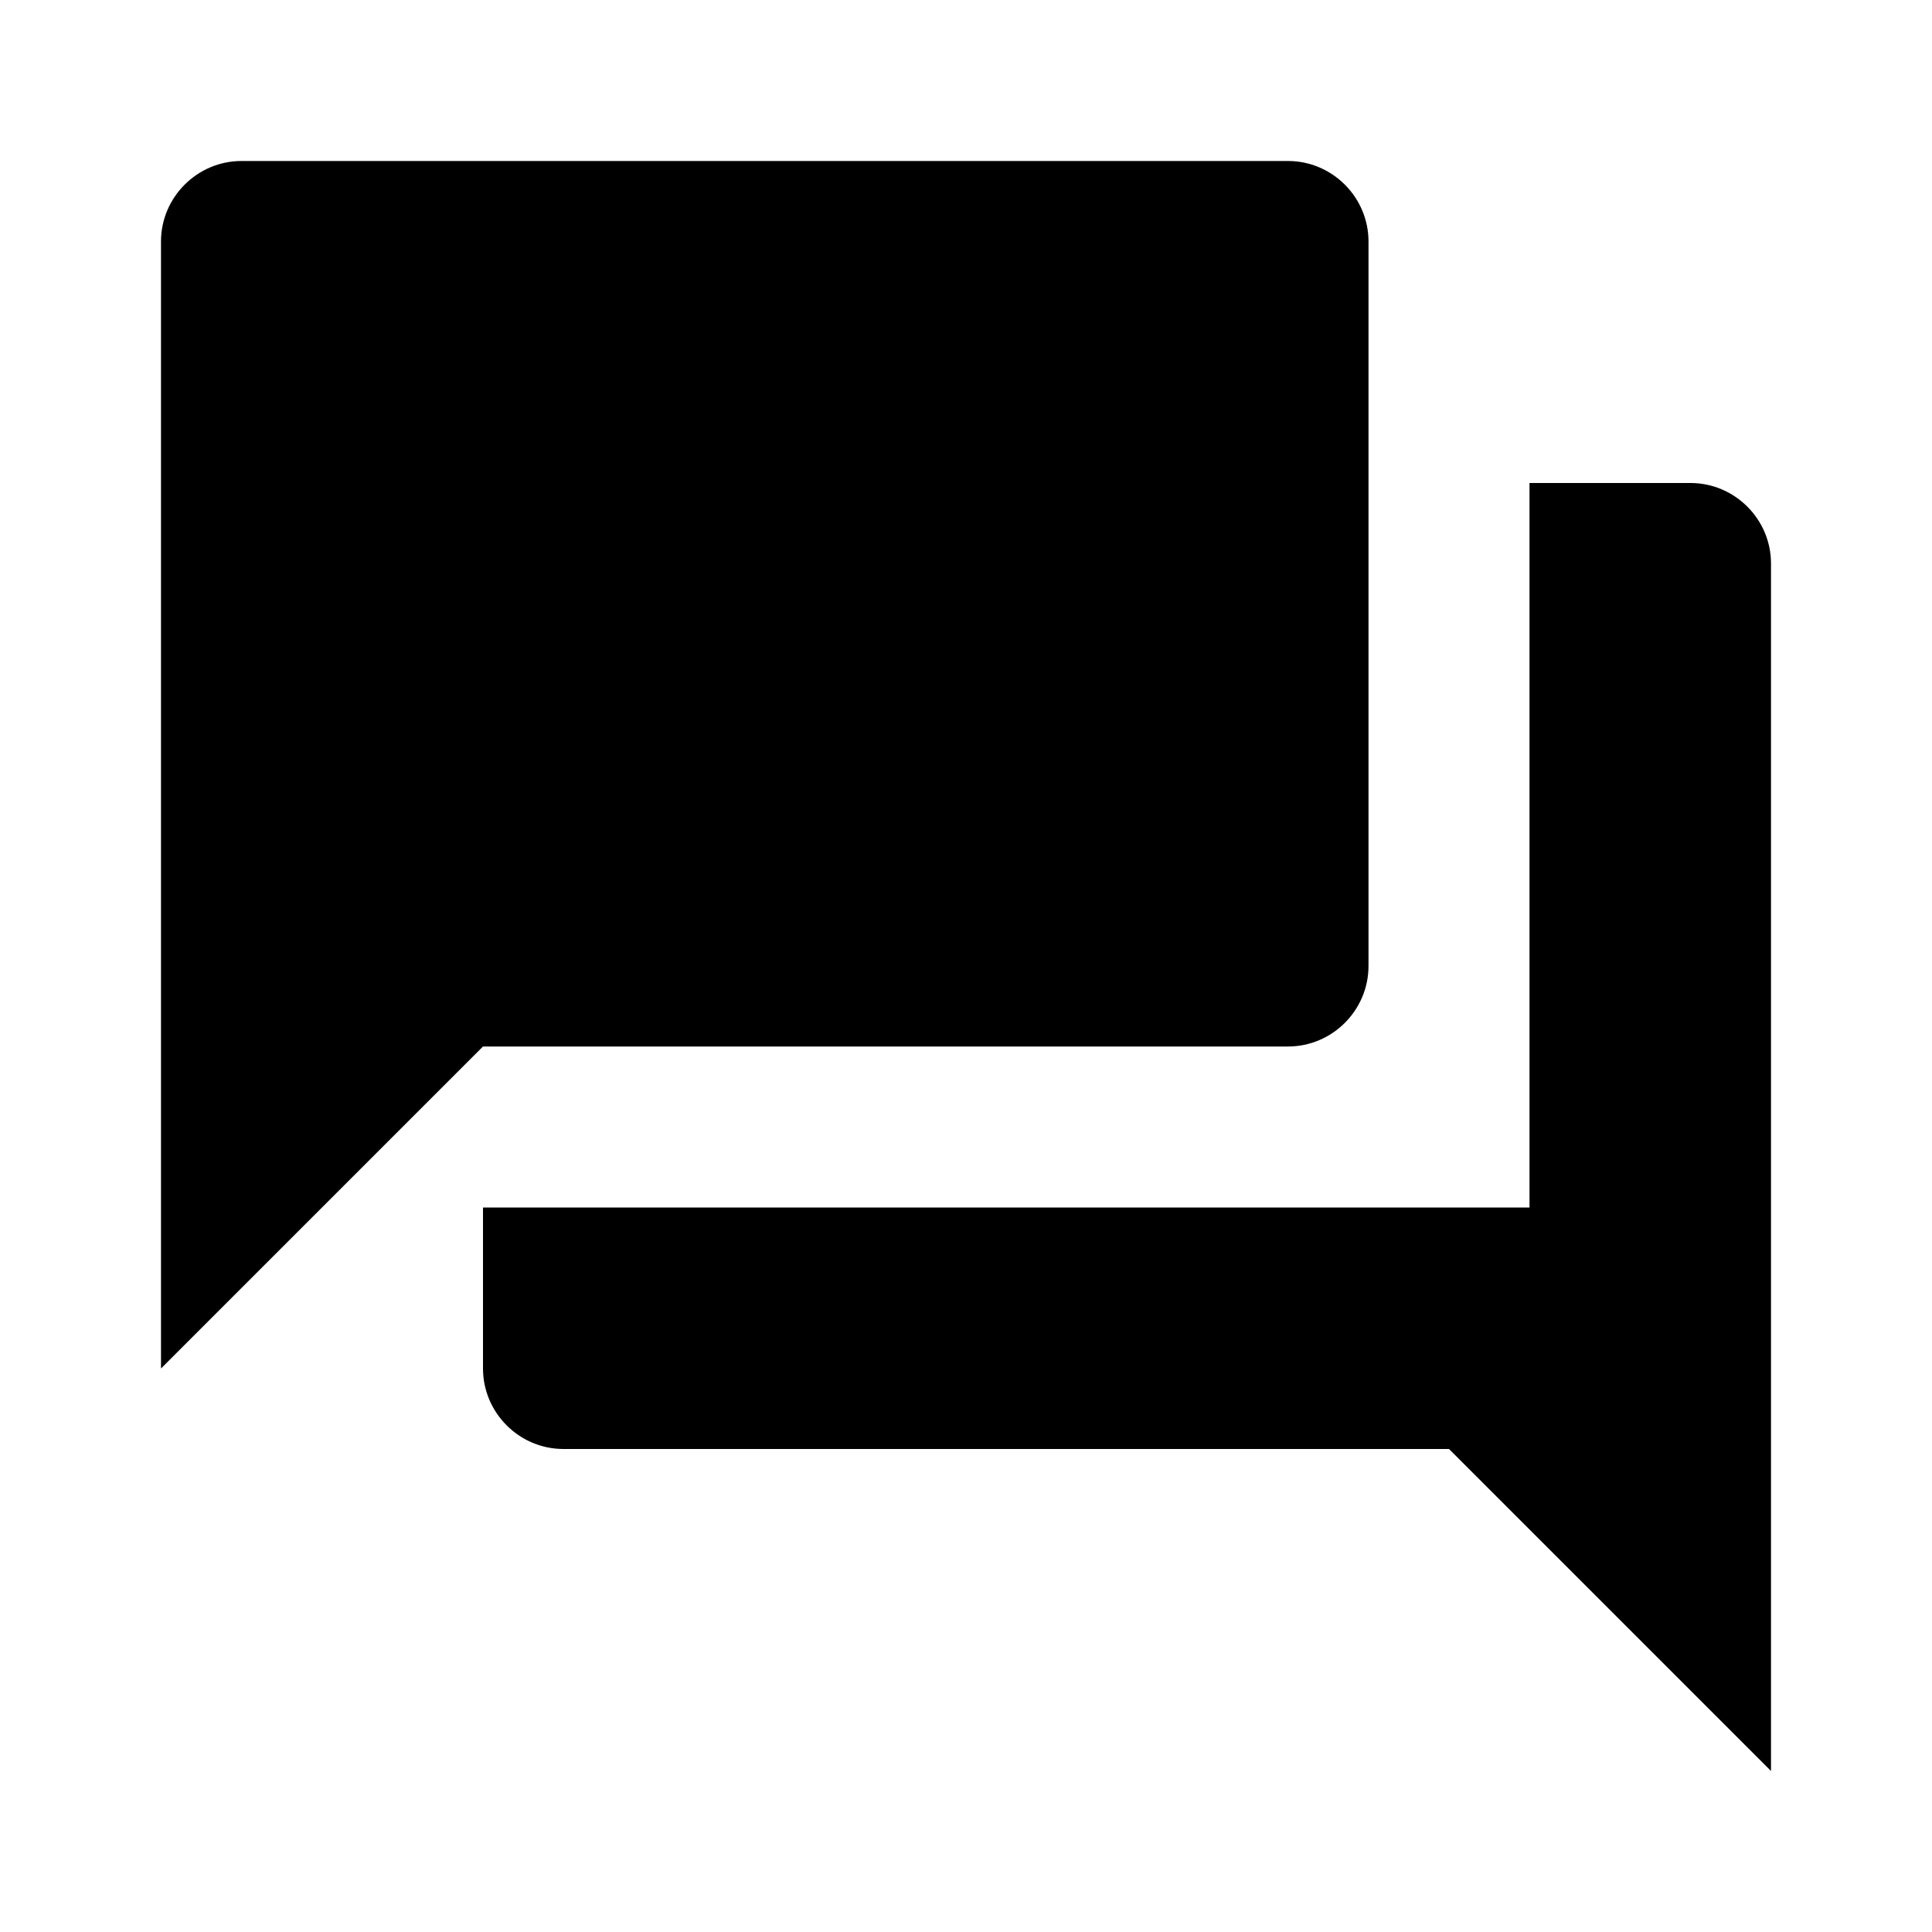
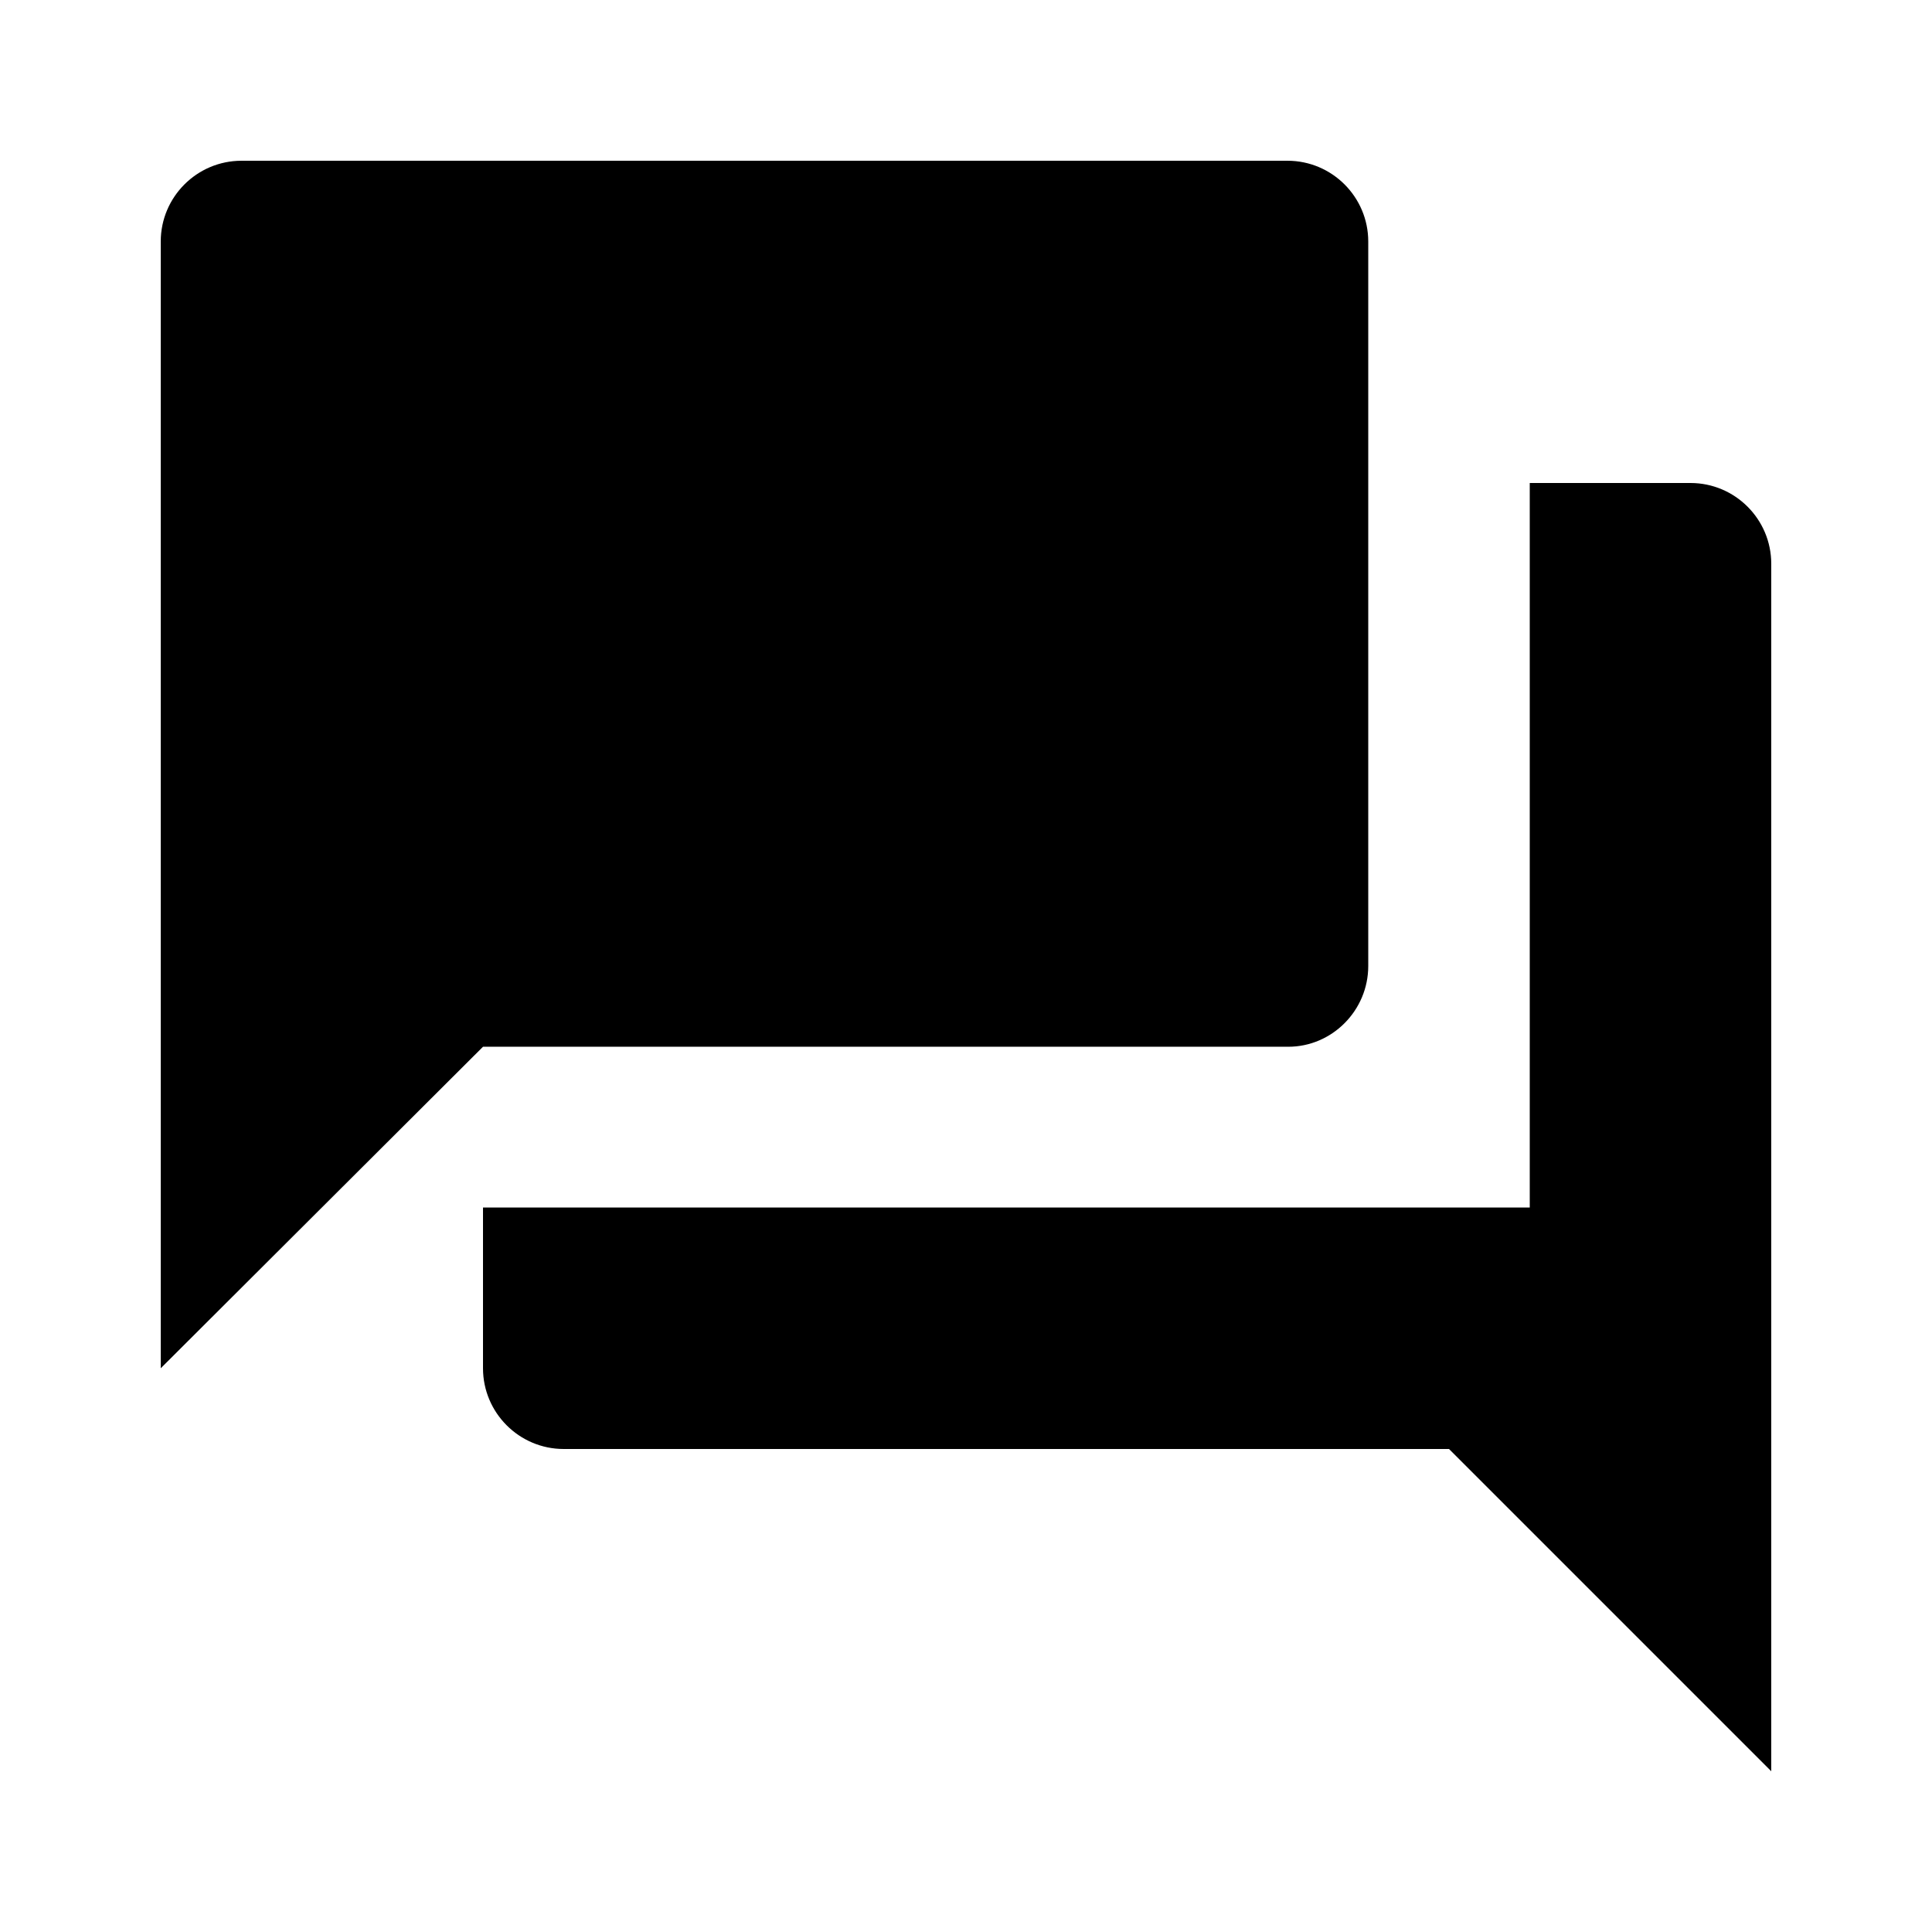
- <svg xmlns="http://www.w3.org/2000/svg" height="24px" viewBox="0 0 24 24" width="24px" fill="#000000">
-   <path d="M0 0h24v24H0z" fill="none" />
-   <path d="M21 6h-2v9H6v2c0 .55.45 1 1 1h11l4 4V7c0-.55-.45-1-1-1zm-4 6V3c0-.55-.45-1-1-1H3c-.55 0-1 .45-1 1v14l4-4h10c.55 0 1-.45 1-1z" />
+ <svg xmlns="http://www.w3.org/2000/svg" version="1.1" id="图层_1" x="0px" y="0px" viewBox="0 0 256 256" style="enable-background:new 0 0 256 256;" xml:space="preserve">
+   <style type="text/css">
+ 	.st0{fill:none;}
+ </style>
+   <path class="st0" d="M0,0h256v256H0V0z" />
+   <path d="M224,64h-21.3v96H64v21.3c0,5.9,4.8,10.7,10.7,10.7H192l42.7,42.7v-160C234.7,68.8,229.9,64,224,64z M181.3,128V32  c0-5.9-4.8-10.7-10.7-10.7H32c-5.9,0-10.7,4.8-10.7,10.7v149.3L64,138.7h106.7C176.5,138.7,181.3,133.9,181.3,128z" />
</svg>
